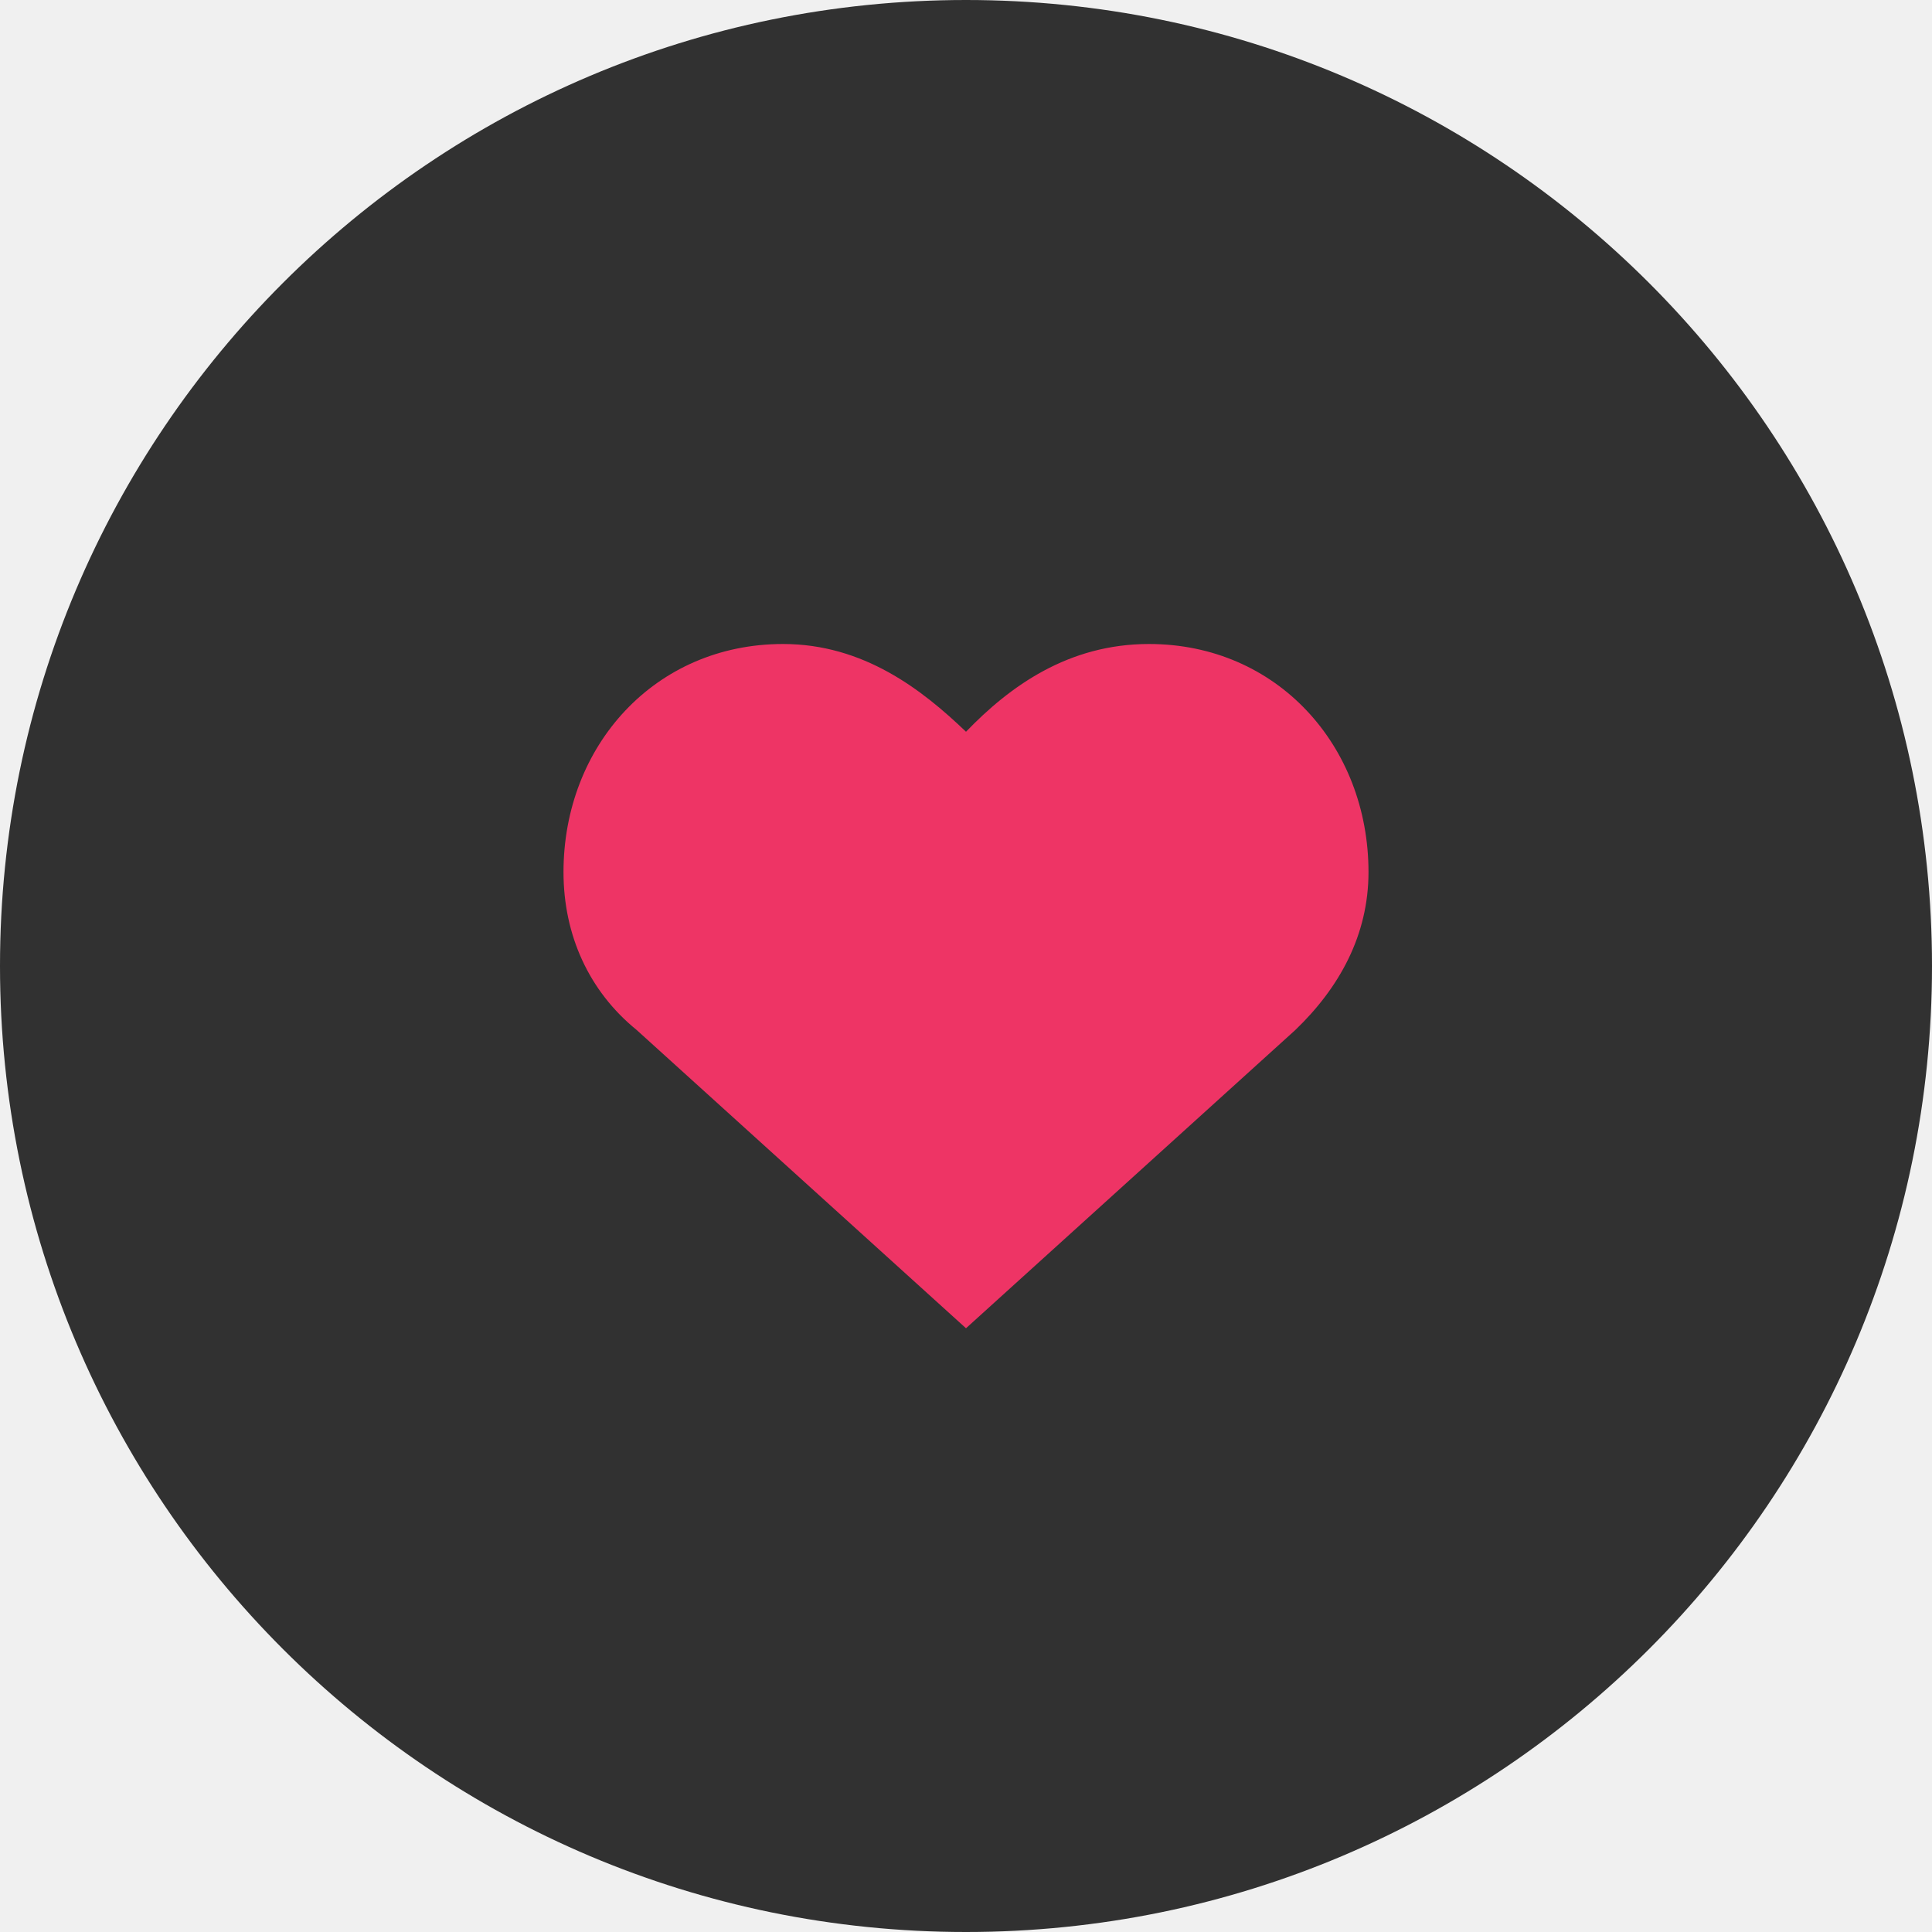
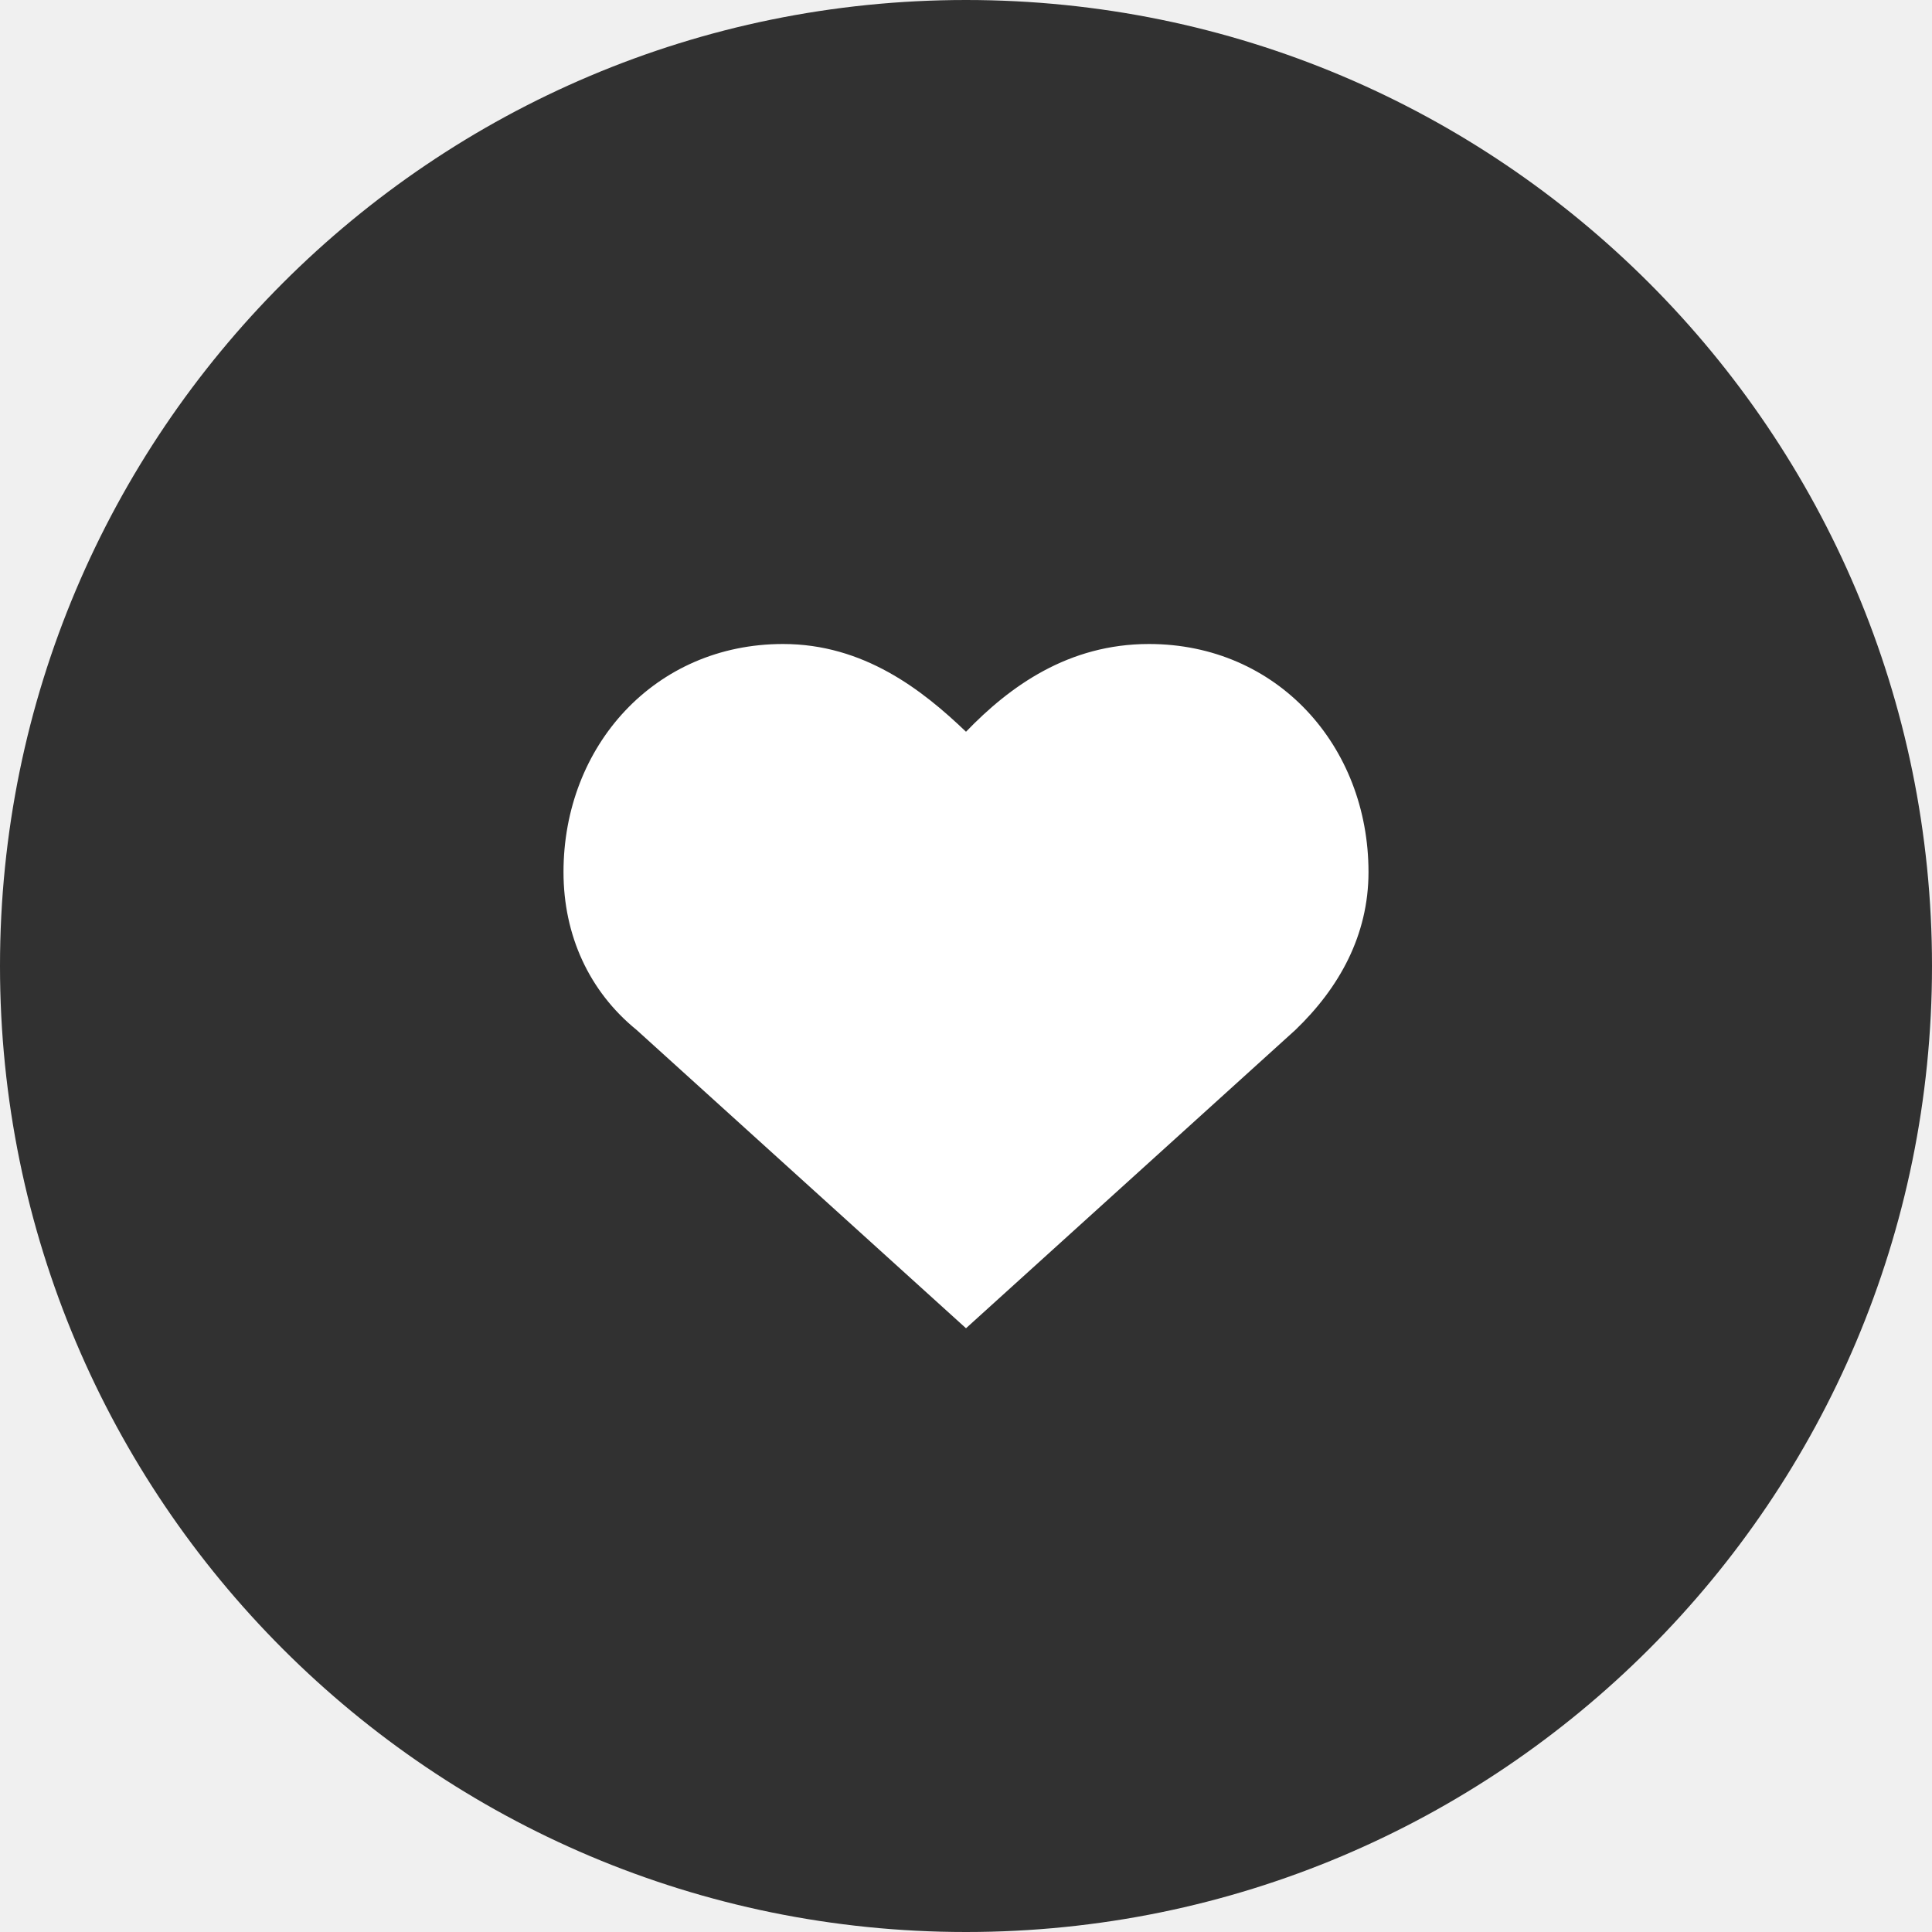
<svg xmlns="http://www.w3.org/2000/svg" width="24" height="24" viewBox="0 0 24 24" fill="none">
  <rect width="24" height="24" rx="12" fill="#313131" />
-   <path d="M14.273 8C13.273 8 12.546 8.523 12 9.09C11.454 8.567 10.727 8 9.727 8C8.136 8 7 9.264 7 10.833C7 11.618 7.318 12.315 7.909 12.795L12 16.5L16.091 12.795C16.636 12.272 17 11.618 17 10.833C17 9.264 15.864 8 14.273 8Z" fill="#EE3465" />
+   <path d="M14.273 8C13.273 8 12.546 8.523 12 9.09C11.454 8.567 10.727 8 9.727 8C8.136 8 7 9.264 7 10.833C7 11.618 7.318 12.315 7.909 12.795L12 16.5L16.091 12.795C16.636 12.272 17 11.618 17 10.833C17 9.264 15.864 8 14.273 8Z" fill="white" />
</svg>
